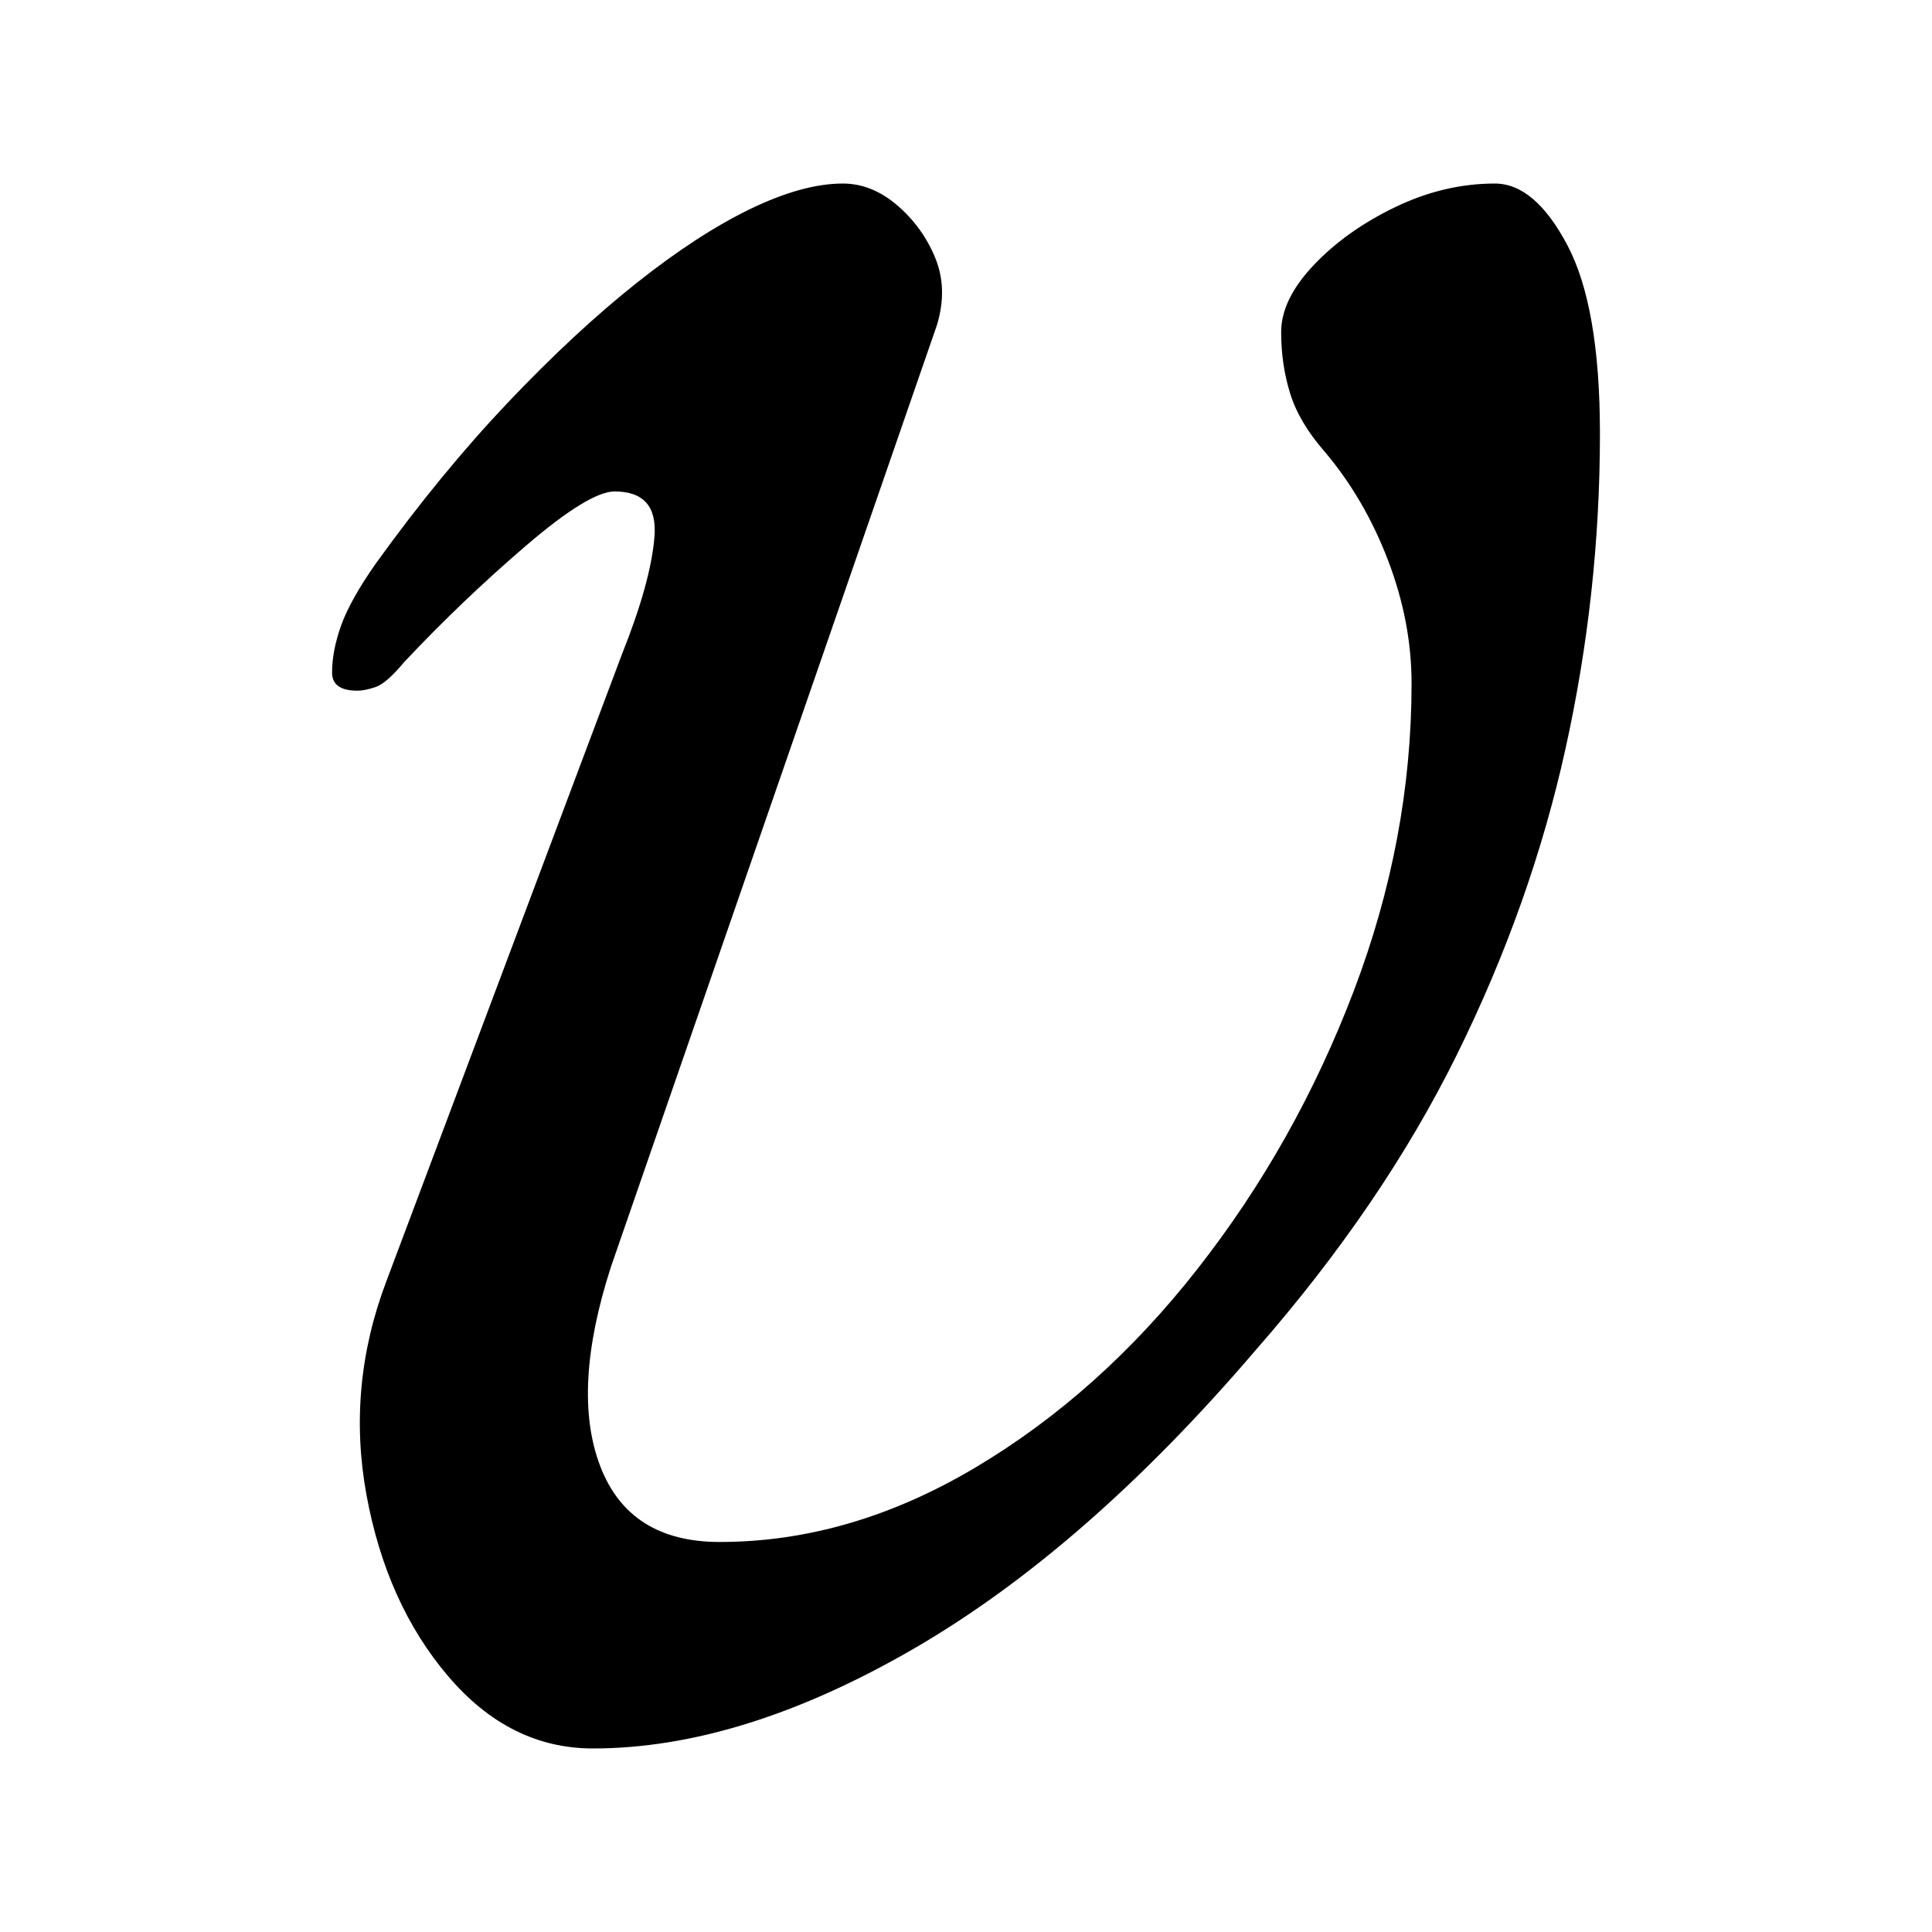
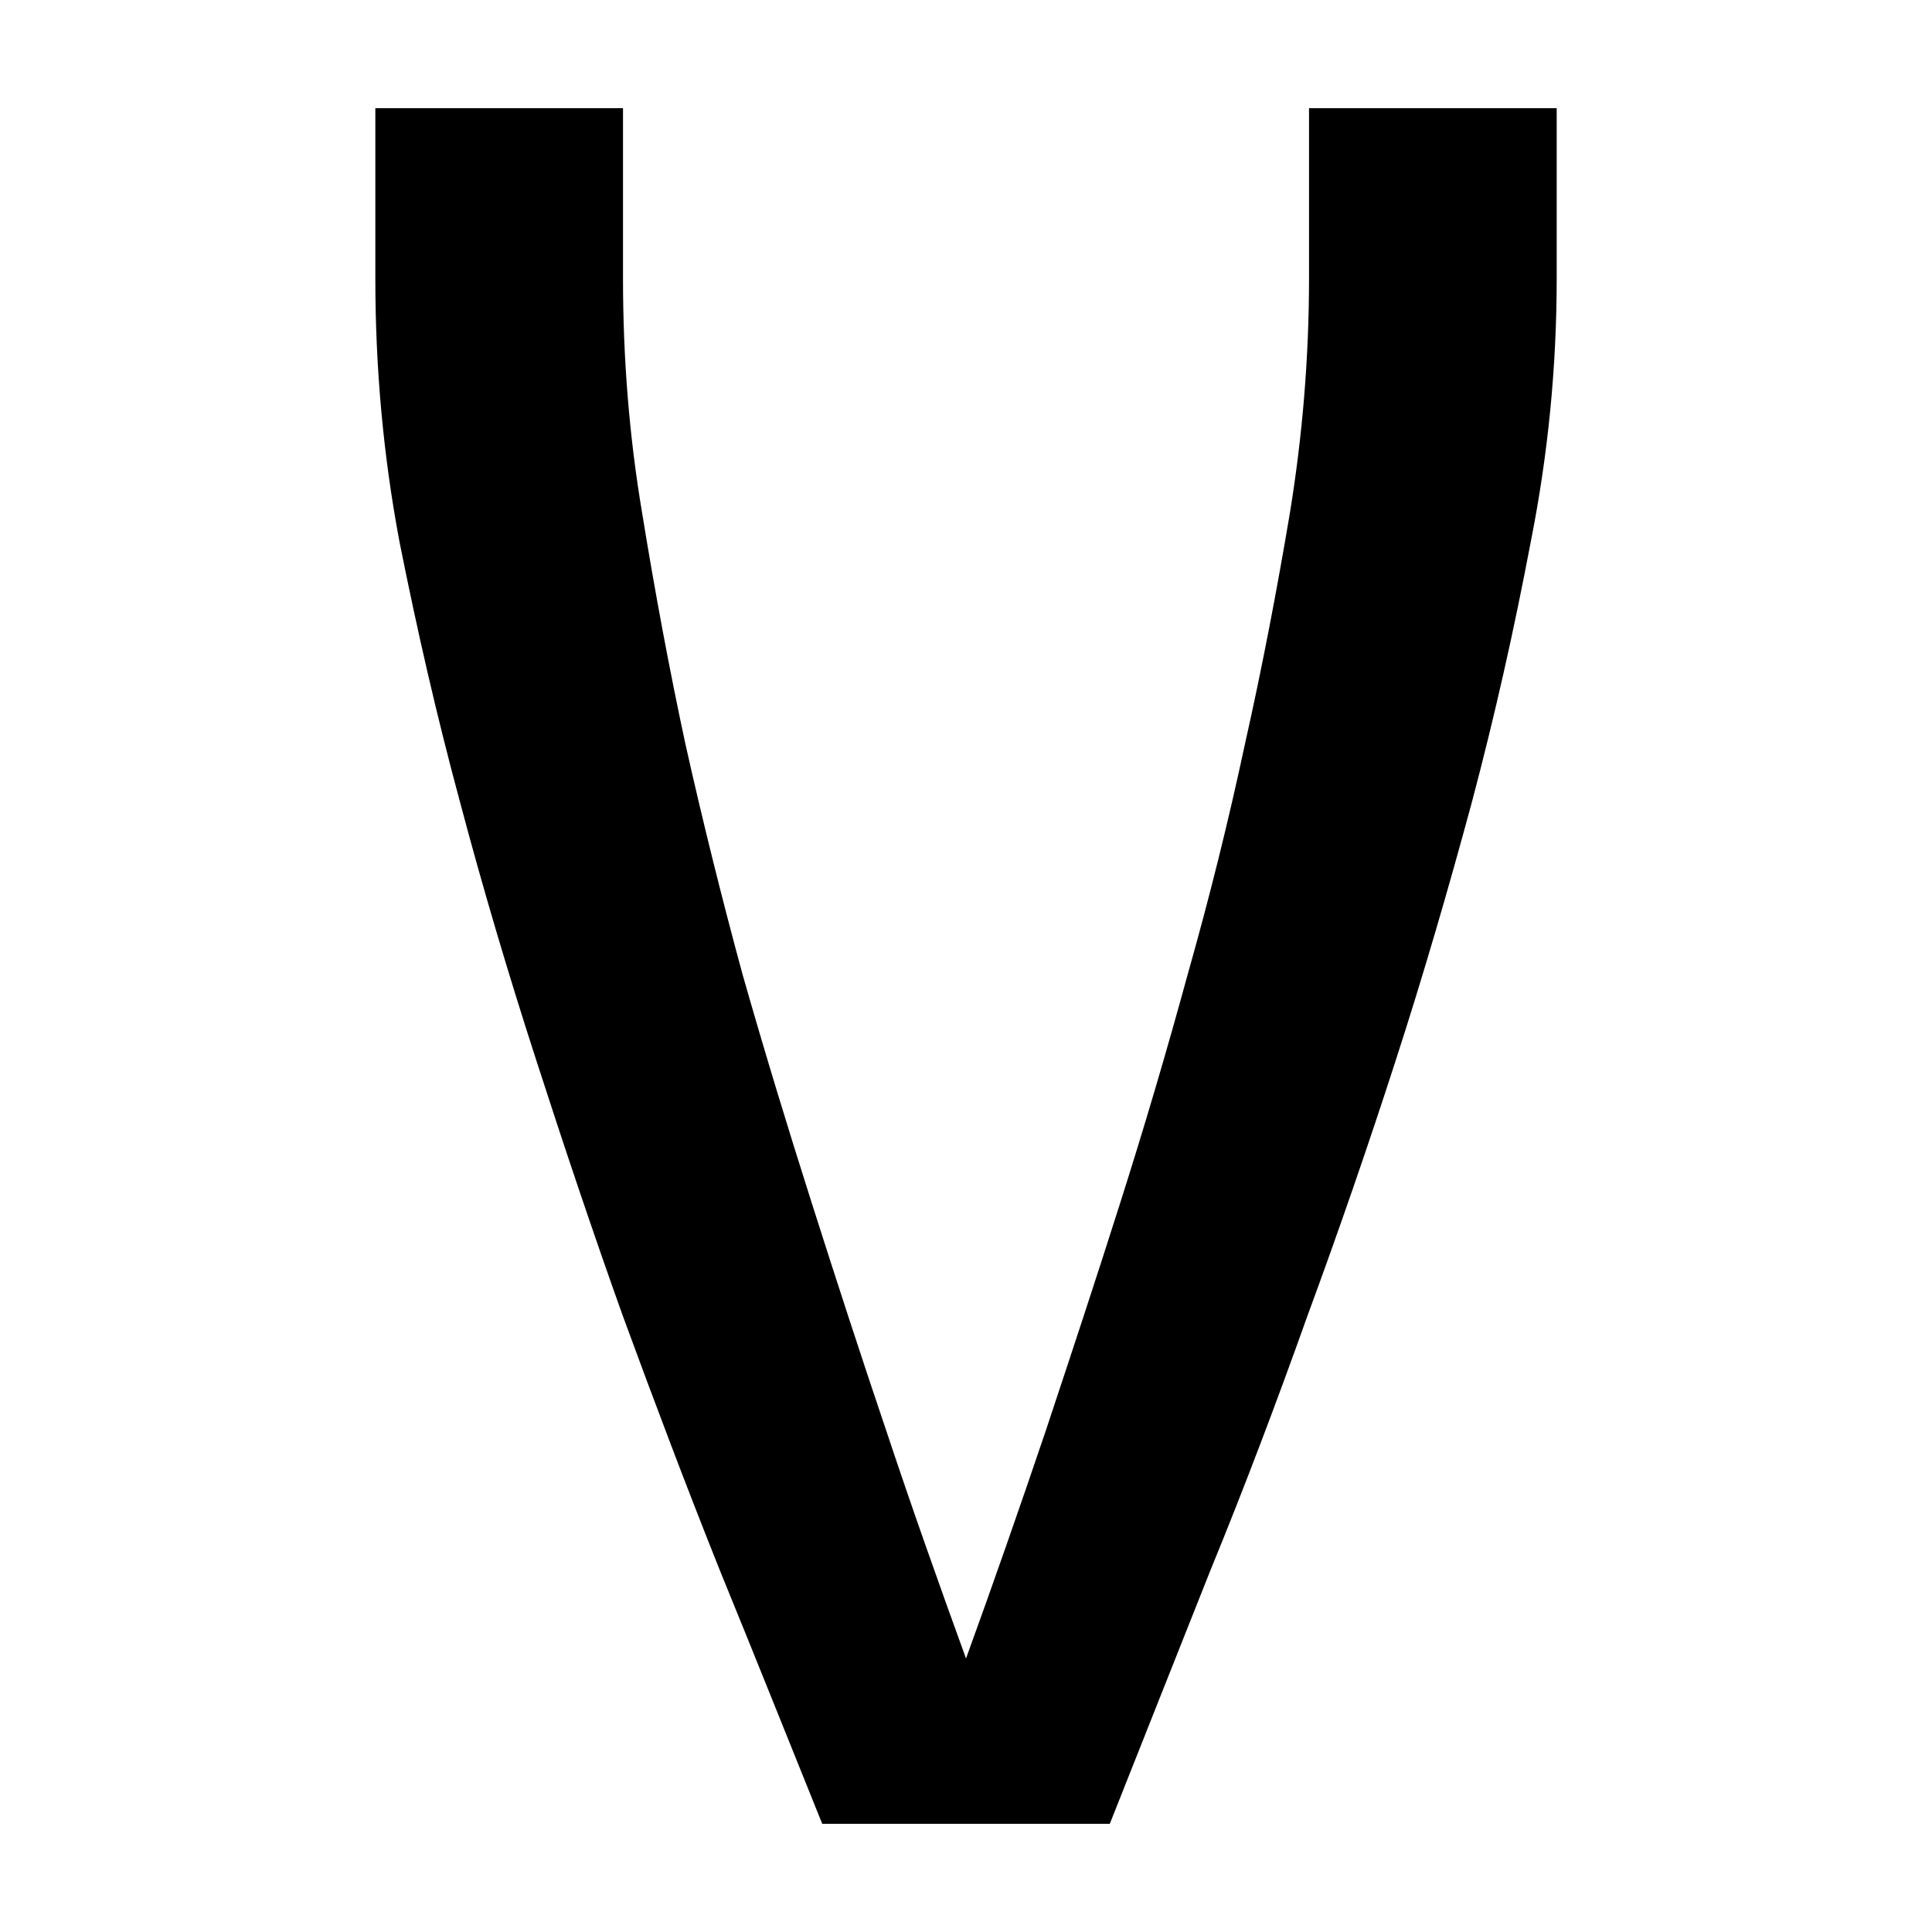
- <svg xmlns="http://www.w3.org/2000/svg" viewBox="0 0 2000 2000">
-   <path fill="#000" d="M613.75,1810c-57.5,0 -107.5,-25 -150,-75c-42.5,-50 -70.625,-112.5 -84.375,-187.5c-13.75,-75 -6.875,-148.75 20.625,-221.25l243.75,-648.75c20,-50 31.25,-90.625 33.75,-121.875c2.5,-31.25 -11.25,-46.875 -41.25,-46.875c-17.5,0 -48.125,18.75 -91.875,56.25c-43.75,37.5 -85.625,77.5 -125.625,120c-12.5,15 -22.5,23.75 -30,26.25c-7.5,2.5 -13.75,3.75 -18.75,3.75c-17.5,0 -26.25,-6.25 -26.25,-18.75c0,-15 3.125,-31.25 9.375,-48.75c6.25,-17.5 18.125,-38.75 35.625,-63.75c45,-62.5 90.625,-118.125 136.875,-166.875c46.25,-48.75 90.625,-90 133.125,-123.75c42.5,-33.75 81.875,-59.375 118.125,-76.875c36.25,-17.5 68.125,-26.25 95.625,-26.25c20,0 38.75,7.5 56.25,22.5c17.5,15 30.625,33.125 39.375,54.375c8.75,21.25 9.375,44.375 1.875,69.375l-337.5,975c-27.5,85 -31.25,153.75 -11.25,206.25c20,52.5 61.25,78.75 123.75,78.75c90,0 178.125,-25.625 264.375,-76.875c86.25,-51.25 163.125,-120 230.625,-206.25c67.5,-86.25 121.25,-181.875 161.25,-286.875c40,-105 60,-211.25 60,-318.75c0,-42.5 -8.125,-85 -24.375,-127.5c-16.25,-42.5 -38.125,-80 -65.625,-112.5c-17.5,-20 -29.375,-40 -35.625,-60c-6.25,-20 -9.375,-41.25 -9.375,-63.75c0,-22.5 11.25,-45.625 33.75,-69.375c22.5,-23.75 50.625,-43.75 84.375,-60c33.75,-16.25 68.125,-24.375 103.125,-24.375c27.5,0 52.5,21.25 75,63.75c22.5,42.5 33.75,107.5 33.75,195c0,110 -11.875,218.75 -35.625,326.25c-23.75,107.5 -61.25,213.125 -112.5,316.875c-51.25,103.75 -120.625,205.625 -208.125,305.625c-117.5,137.5 -235.625,240.625 -354.375,309.375c-118.75,68.75 -229.375,103.125 -331.875,103.125Z" />
+ <svg xmlns="http://www.w3.org/2000/svg" width="100%" height="100%" viewBox="0 0 100 100" version="1.1" xml:space="preserve" style="fill-rule:evenodd;clip-rule:evenodd;stroke-linejoin:round;stroke-miterlimit:2;">
+   <g transform="matrix(2.097902,0,0,2.097902,-89.51049,11.18881)">
+     <g transform="matrix(2.735224,0,0,2.008145,46.88332,39.66396)">
+       <path d="M8.469,0L5.875,0C5.57,-1.031 5.266,-2.066 4.953,-3.109C4.648,-4.148 4.359,-5.191 4.078,-6.234C3.805,-7.273 3.547,-8.32 3.297,-9.375C3.047,-10.426 2.816,-11.484 2.609,-12.547C2.398,-13.609 2.219,-14.676 2.062,-15.75C1.914,-16.82 1.844,-17.898 1.844,-18.984L1.844,-21.078L4.078,-21.078L4.078,-18.984C4.078,-18.016 4.133,-17.055 4.25,-16.109C4.363,-15.16 4.492,-14.211 4.641,-13.266C4.797,-12.316 4.969,-11.375 5.156,-10.438C5.352,-9.5 5.562,-8.562 5.781,-7.625C6,-6.688 6.223,-5.754 6.453,-4.828C6.68,-3.898 6.922,-2.969 7.172,-2.031C7.422,-2.969 7.66,-3.898 7.891,-4.828C8.117,-5.754 8.344,-6.688 8.562,-7.625C8.781,-8.562 8.984,-9.5 9.172,-10.438C9.367,-11.375 9.539,-12.316 9.688,-13.266C9.844,-14.211 9.977,-15.16 10.094,-16.109C10.207,-17.055 10.266,-18.016 10.266,-18.984L10.266,-21.078L12.5,-21.078L12.5,-18.984C12.5,-17.898 12.422,-16.82 12.266,-15.75C12.117,-14.676 11.941,-13.609 11.734,-12.547C11.523,-11.484 11.297,-10.426 11.047,-9.375C10.797,-8.32 10.531,-7.273 10.25,-6.234C9.977,-5.191 9.688,-4.148 9.375,-3.109C9.07,-2.066 8.77,-1.031 8.469,0Z" style="fill-rule:nonzero;" />
+     </g>
+   </g>
</svg>
